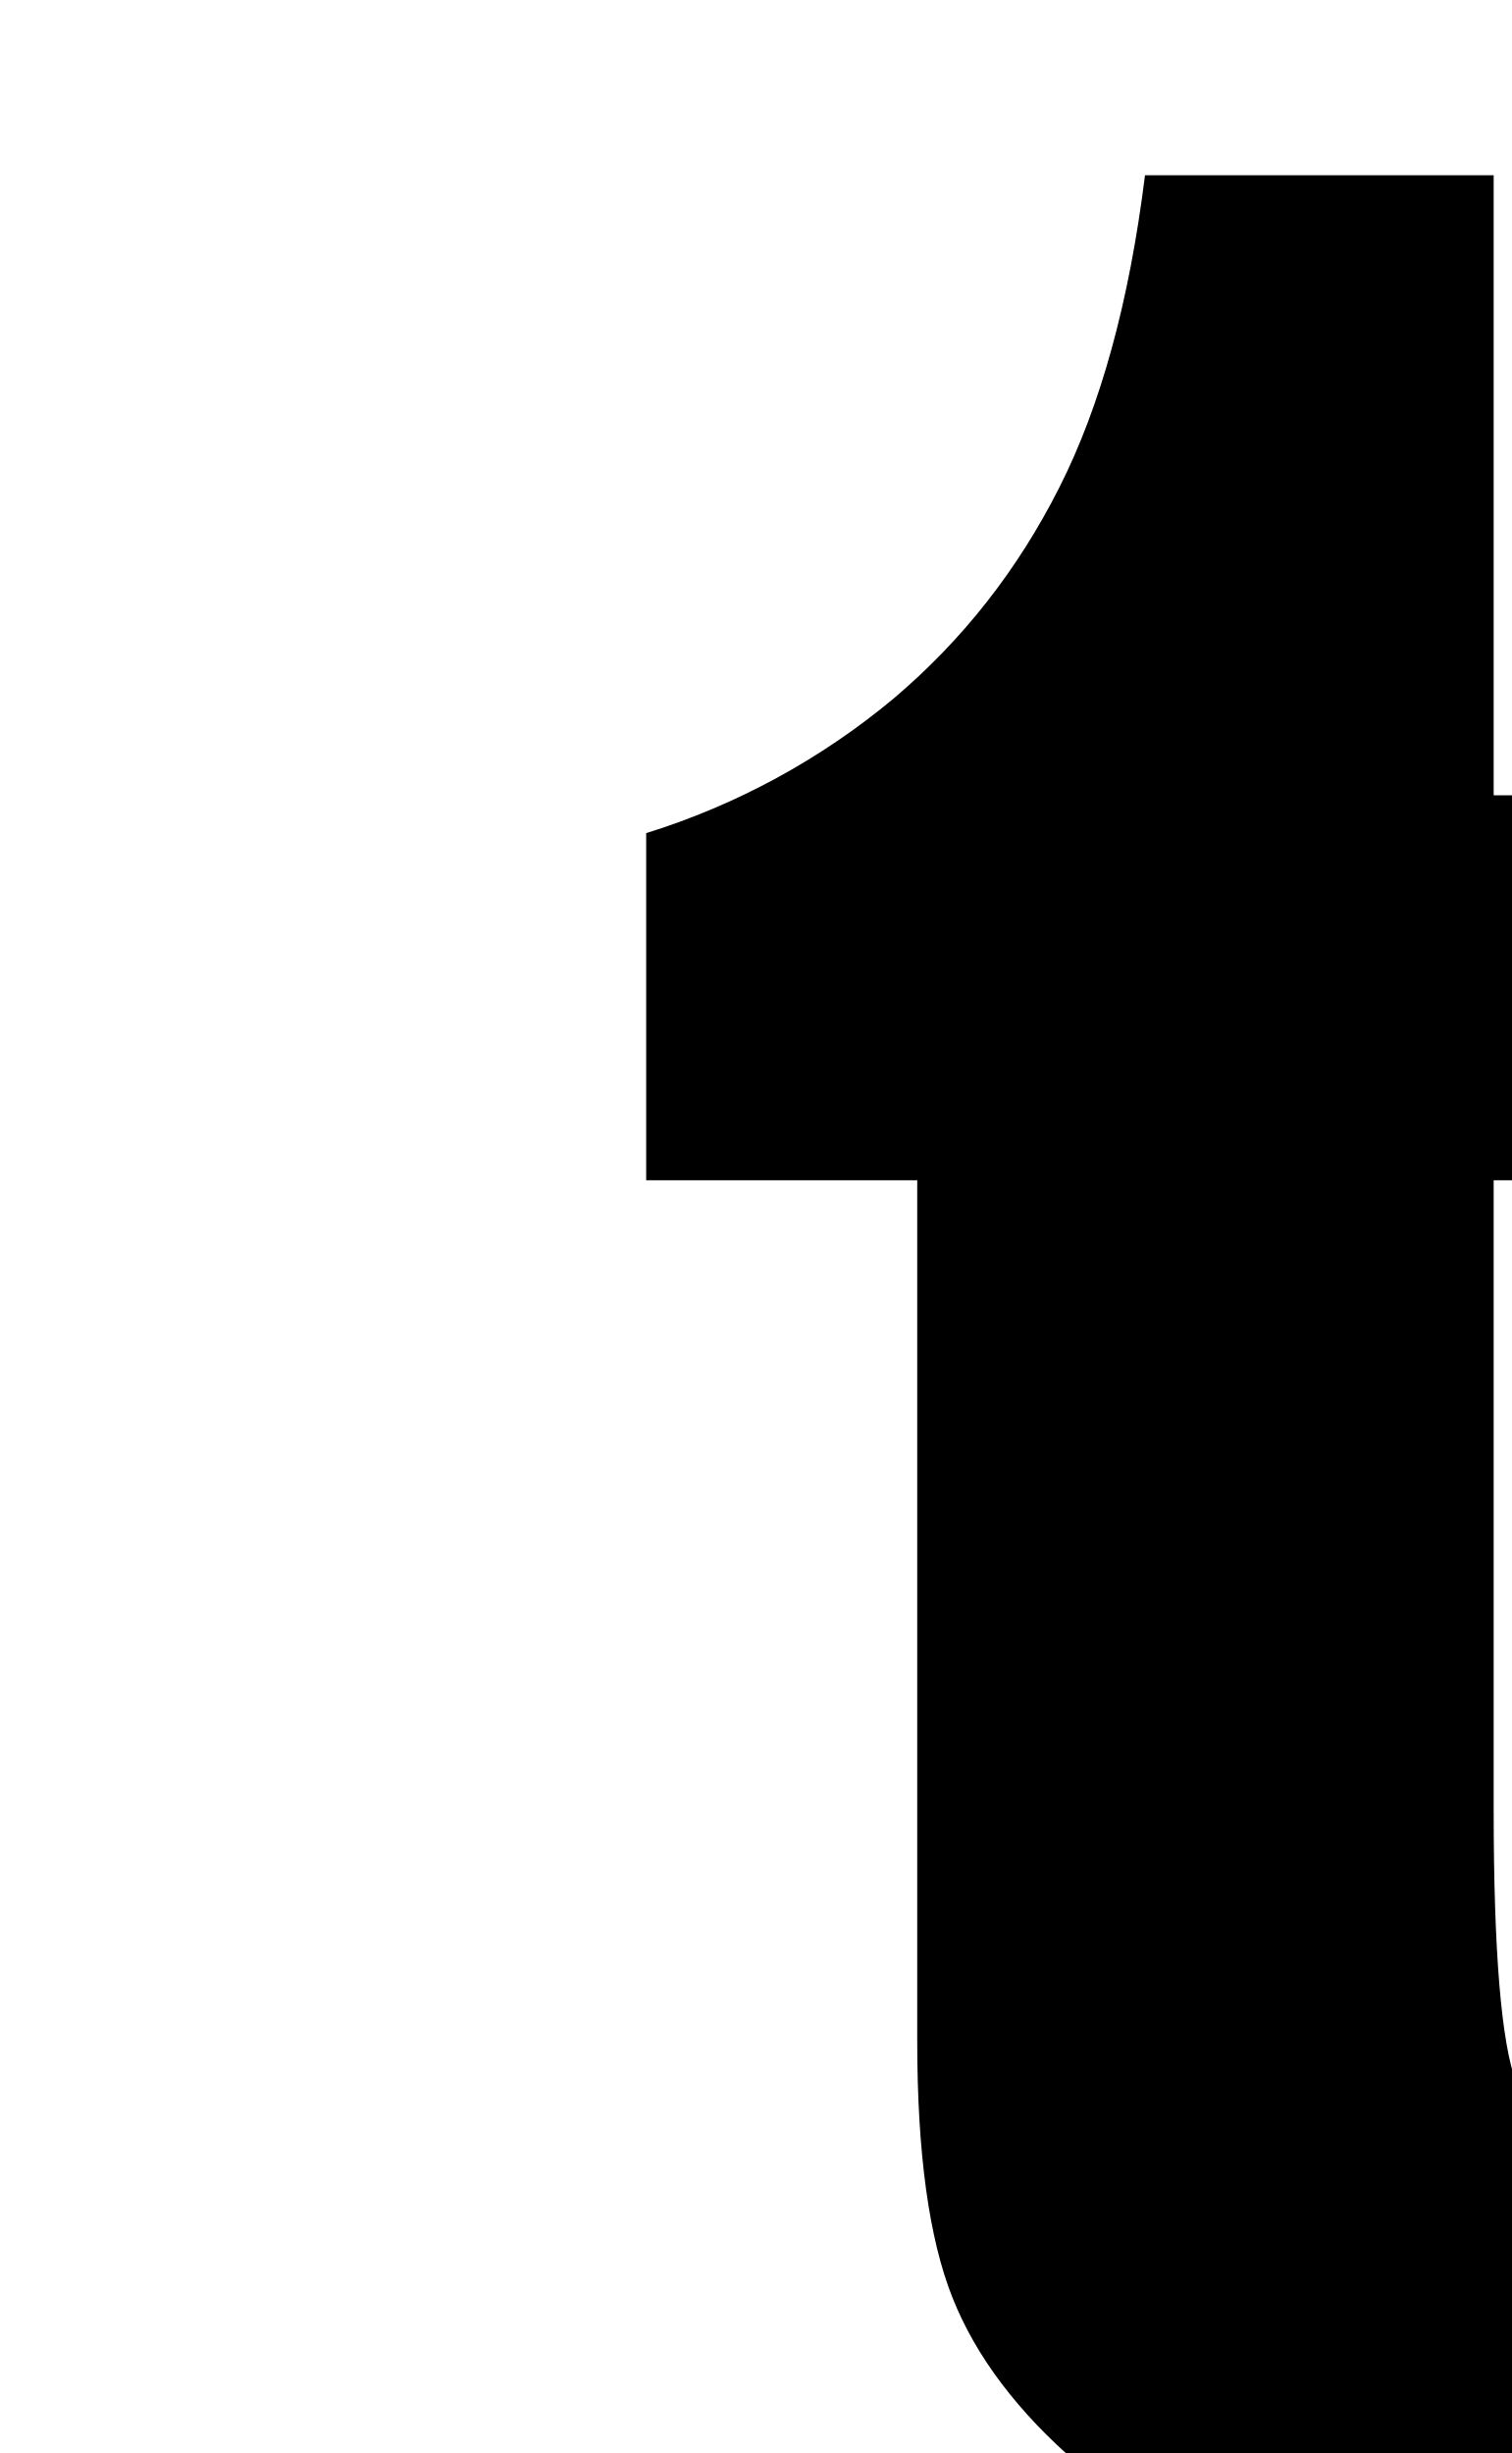
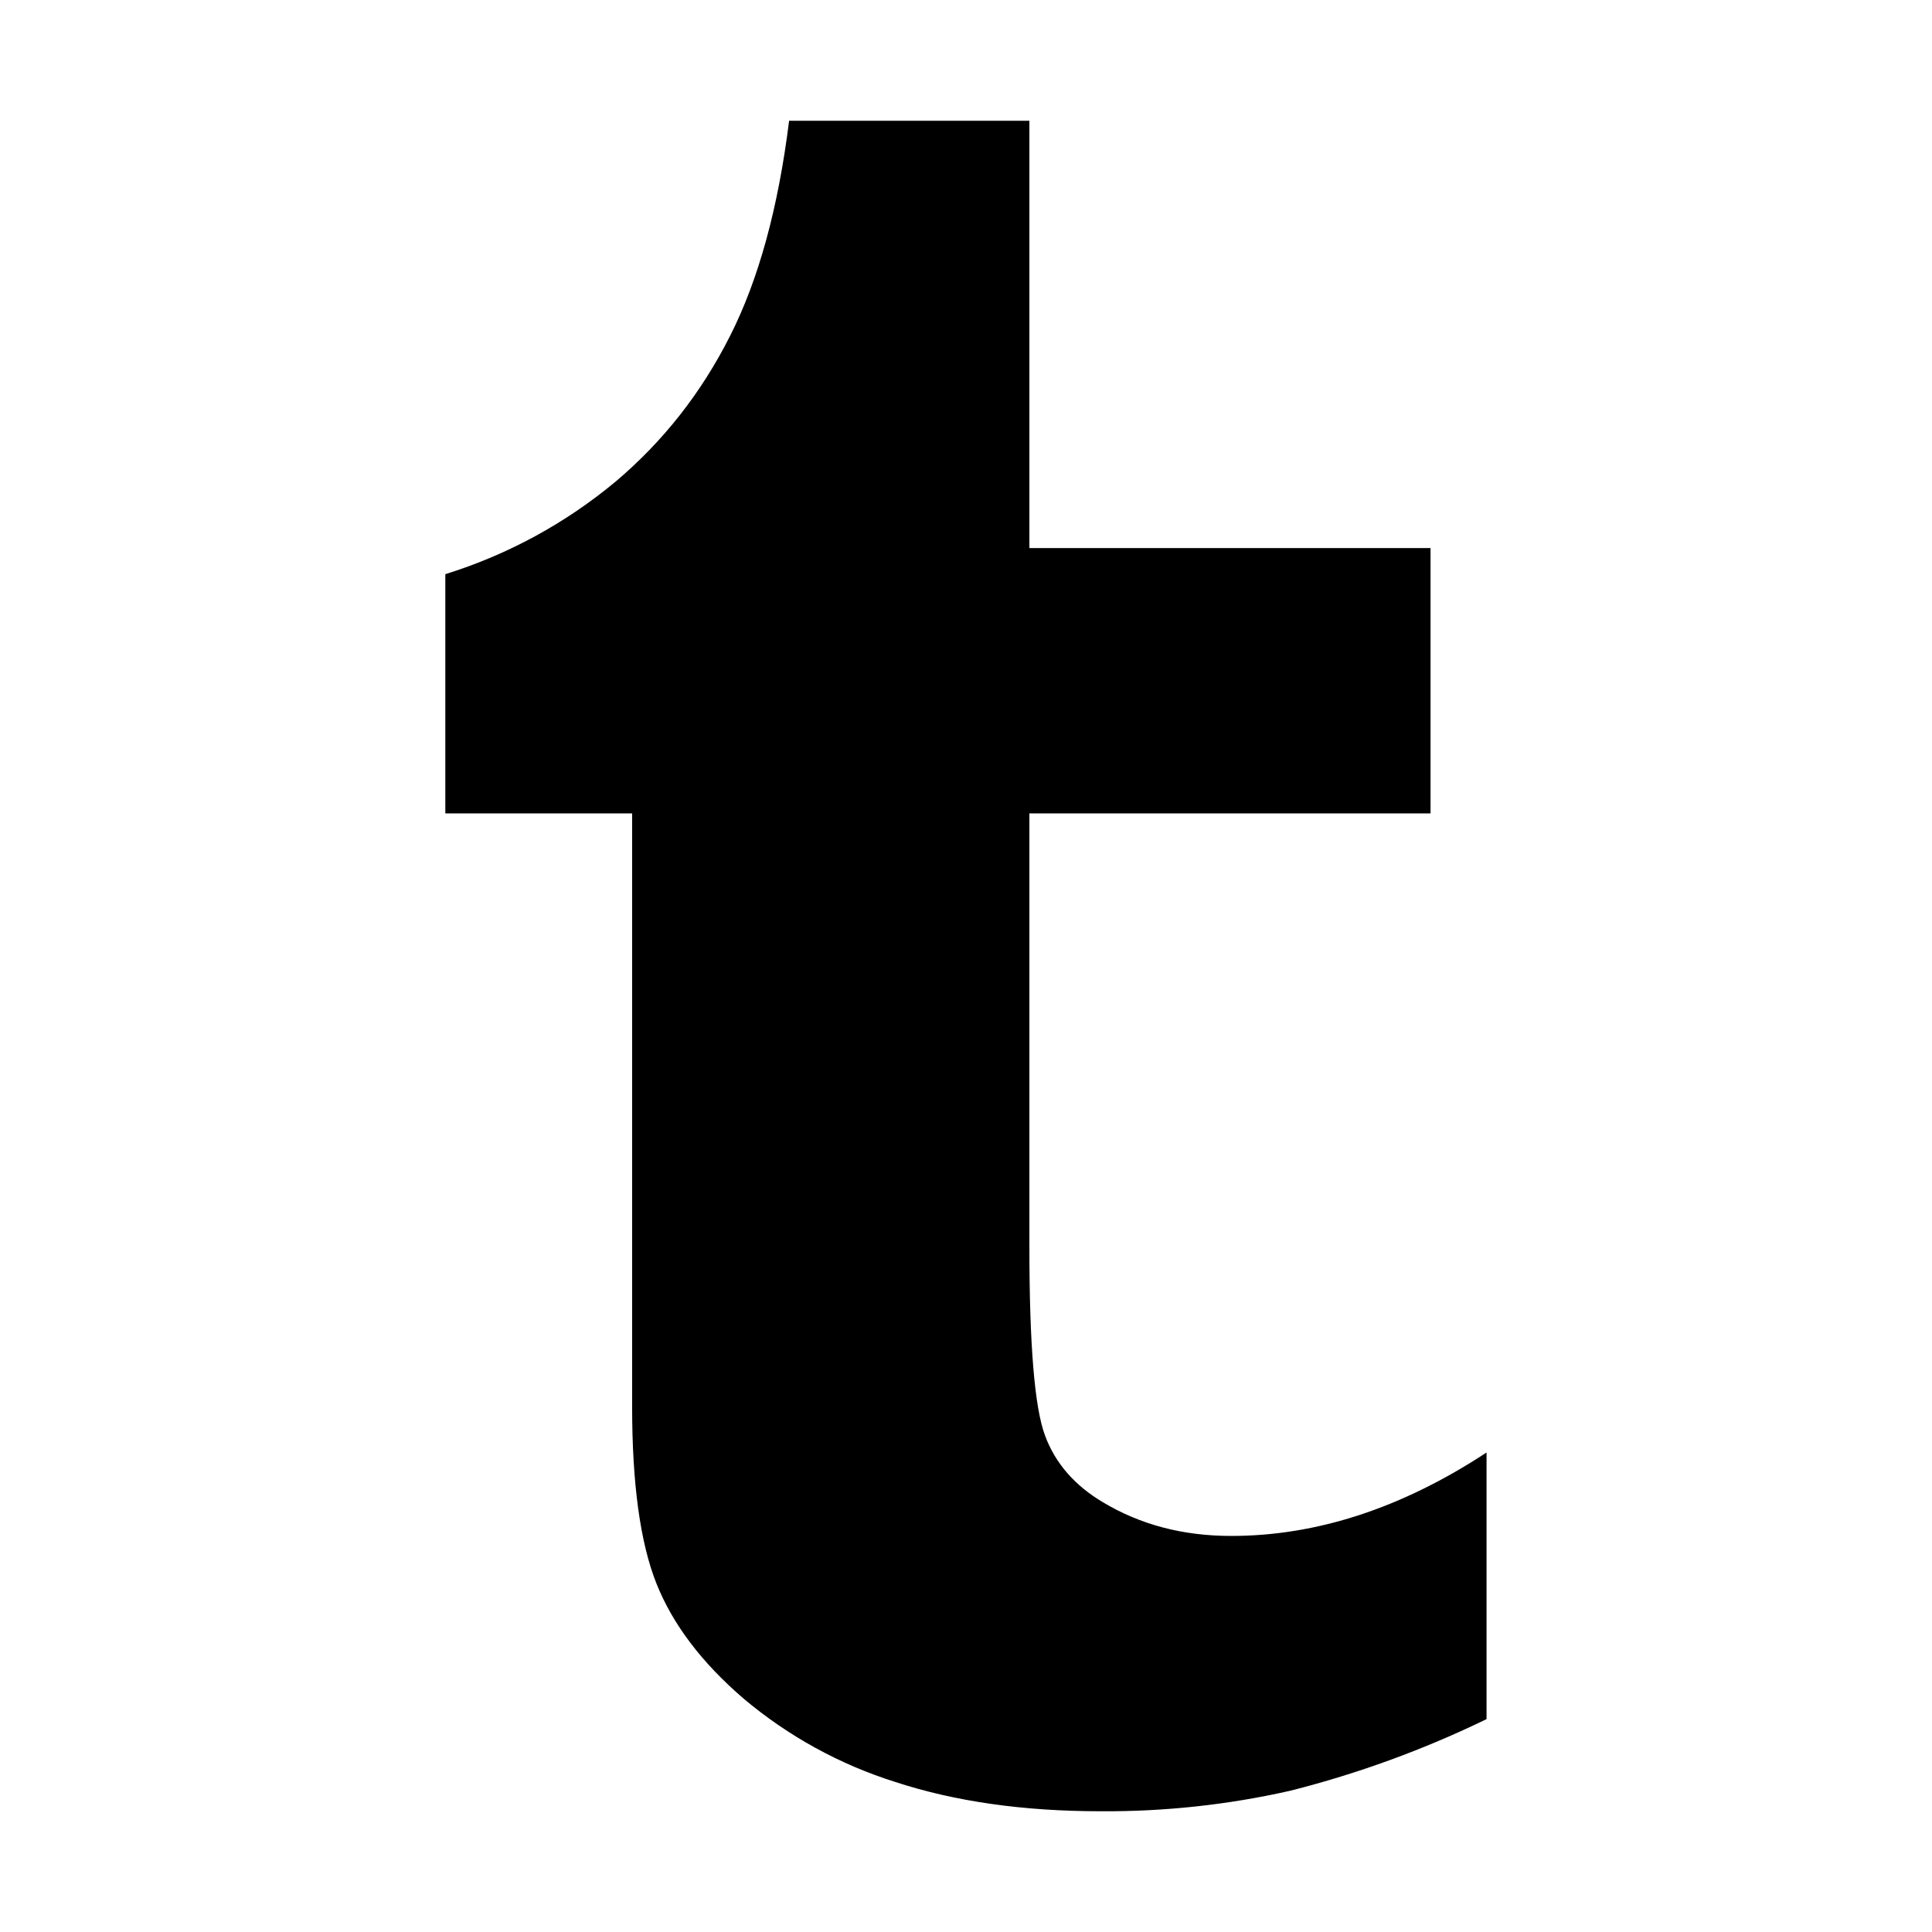
- <svg>
+ <svg viewBox="0 0 16 16">
  <path d="M8.525 1v3.539h3.322v2.197H8.525v3.59c0 .812.043 1.333.13 1.564.085.229.246.413.479.551.31.186.663.279 1.062.279.708 0 1.413-.23 2.115-.691v2.208a8.47 8.47 0 0 1-1.625.593 6.906 6.906 0 0 1-1.572.17c-.64 0-1.206-.081-1.698-.242a3.648 3.648 0 0 1-1.258-.691c-.348-.299-.588-.617-.722-.954-.134-.337-.201-.825-.201-1.465V6.736H3.688V4.755a4.111 4.111 0 0 0 1.413-.769c.393-.333.707-.733.944-1.202.237-.467.4-1.061.49-1.784h1.99z" />
</svg>
